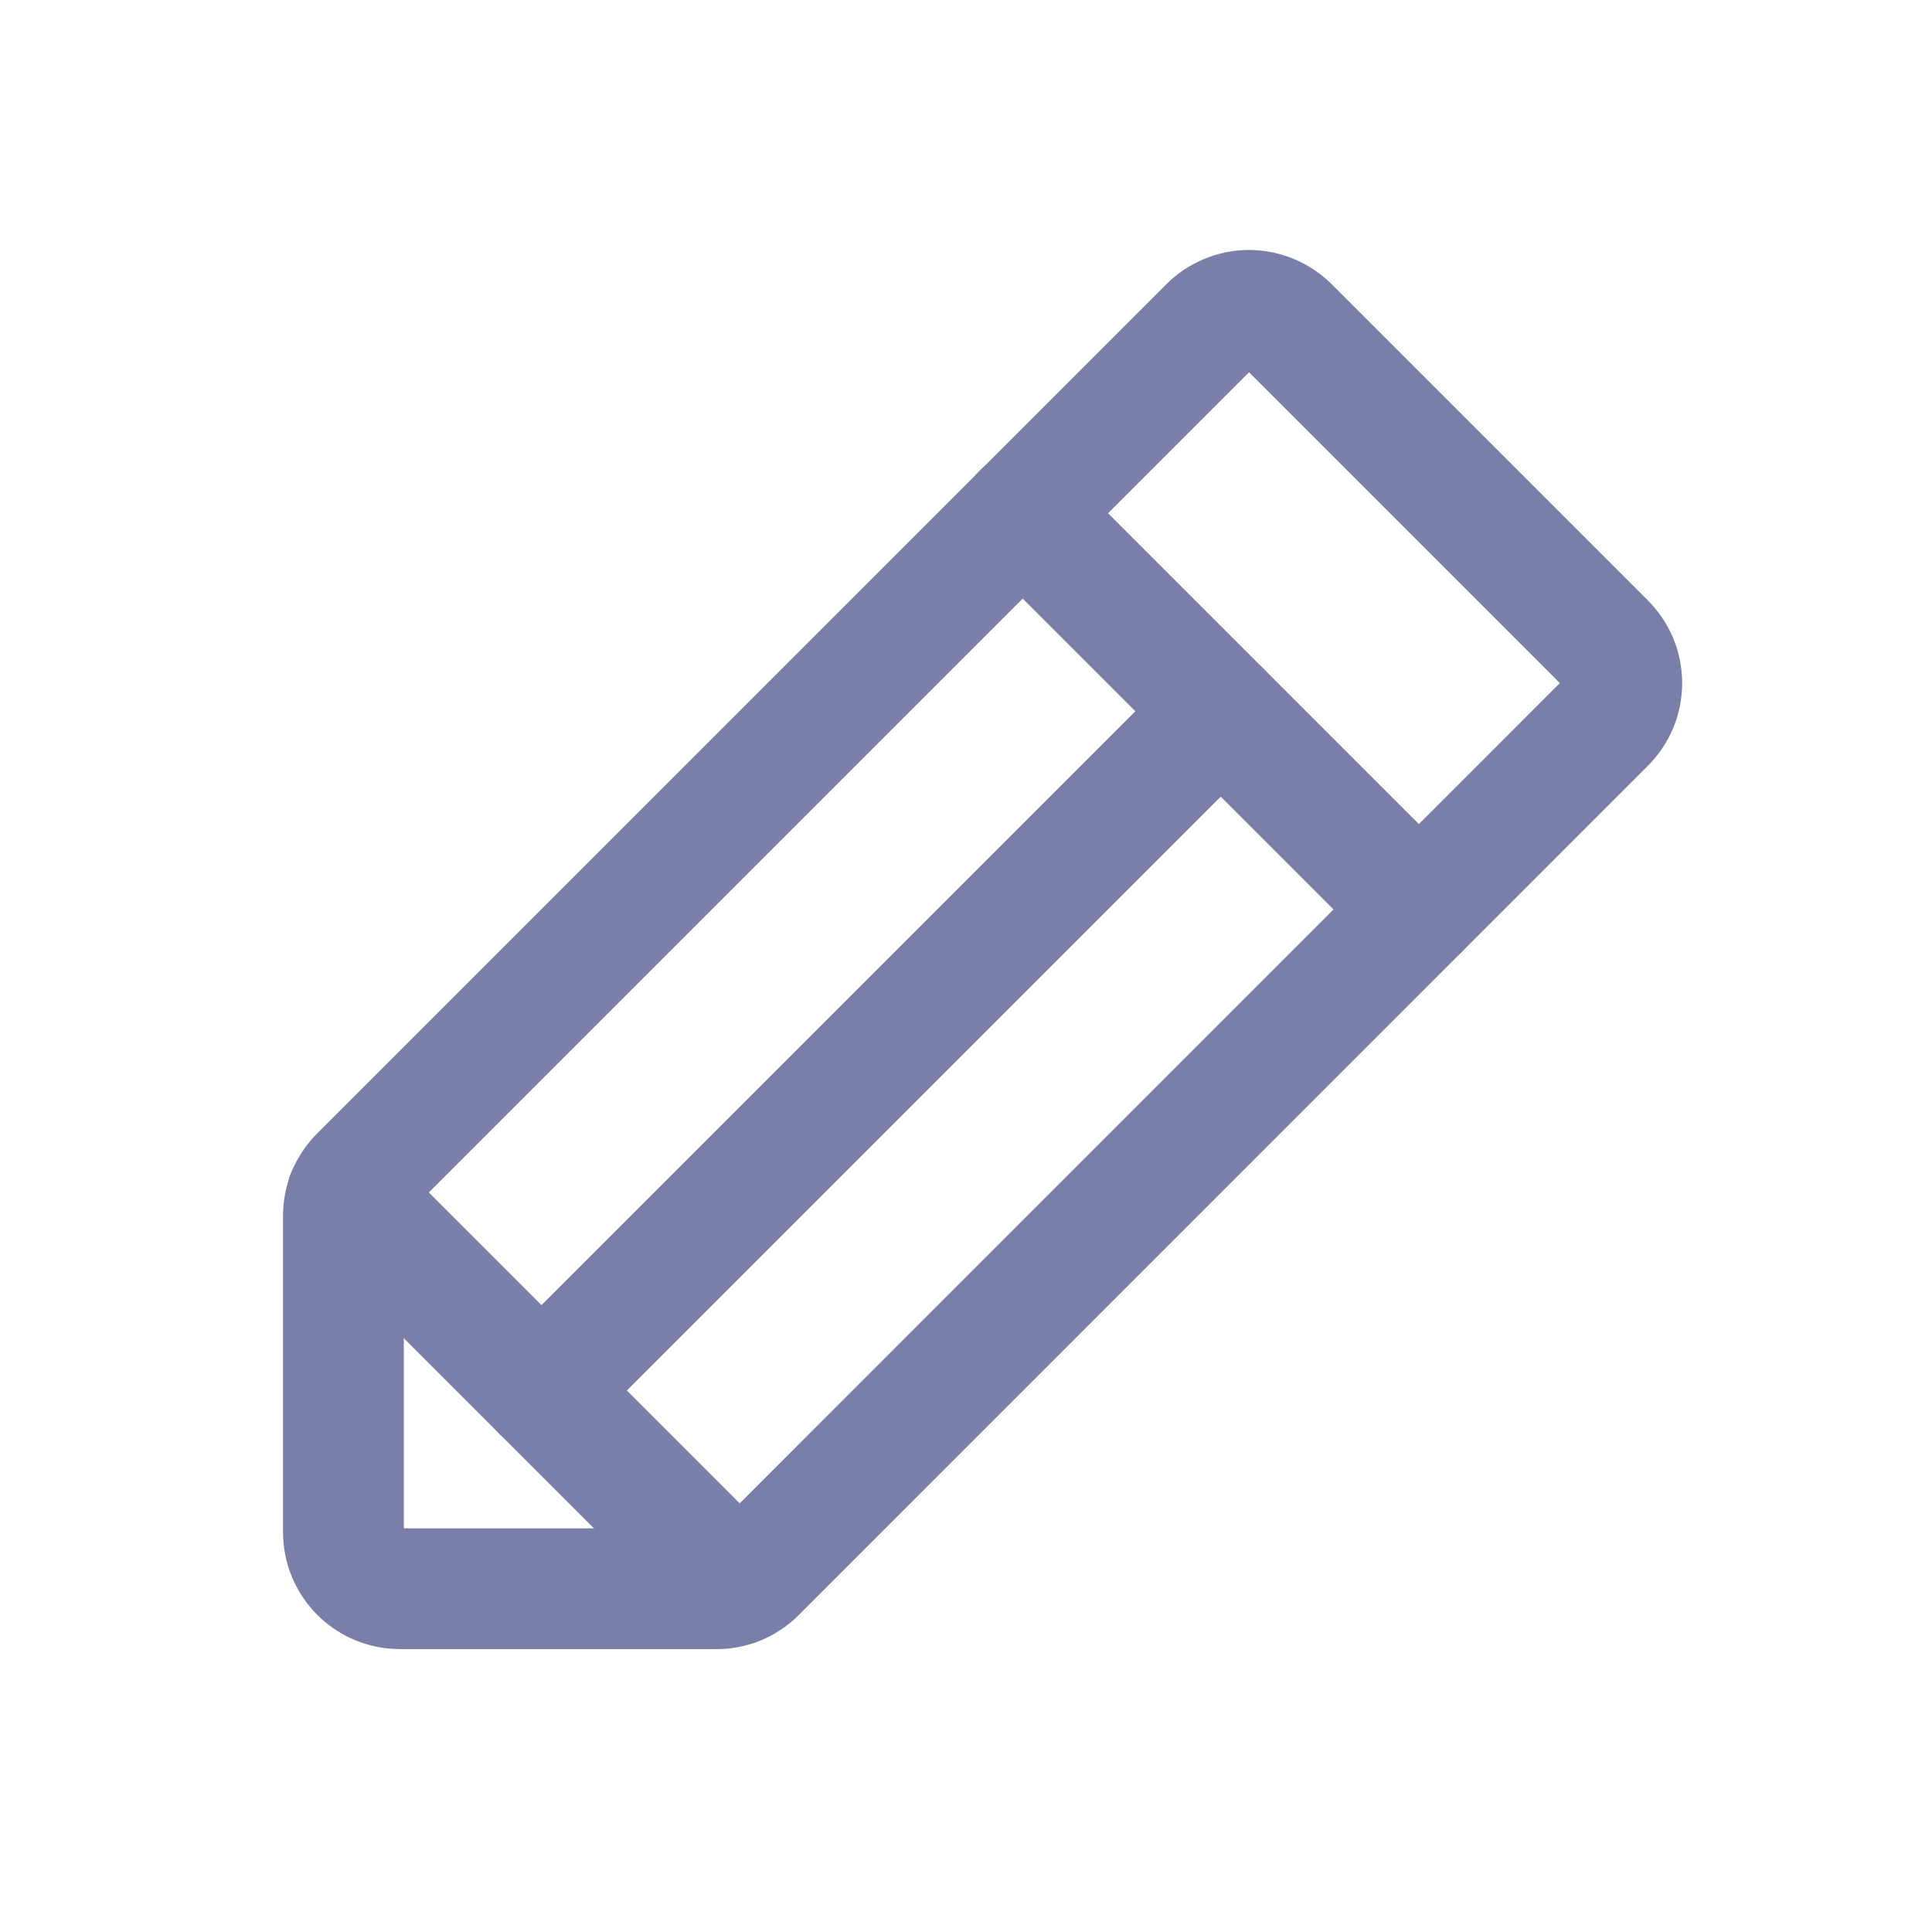
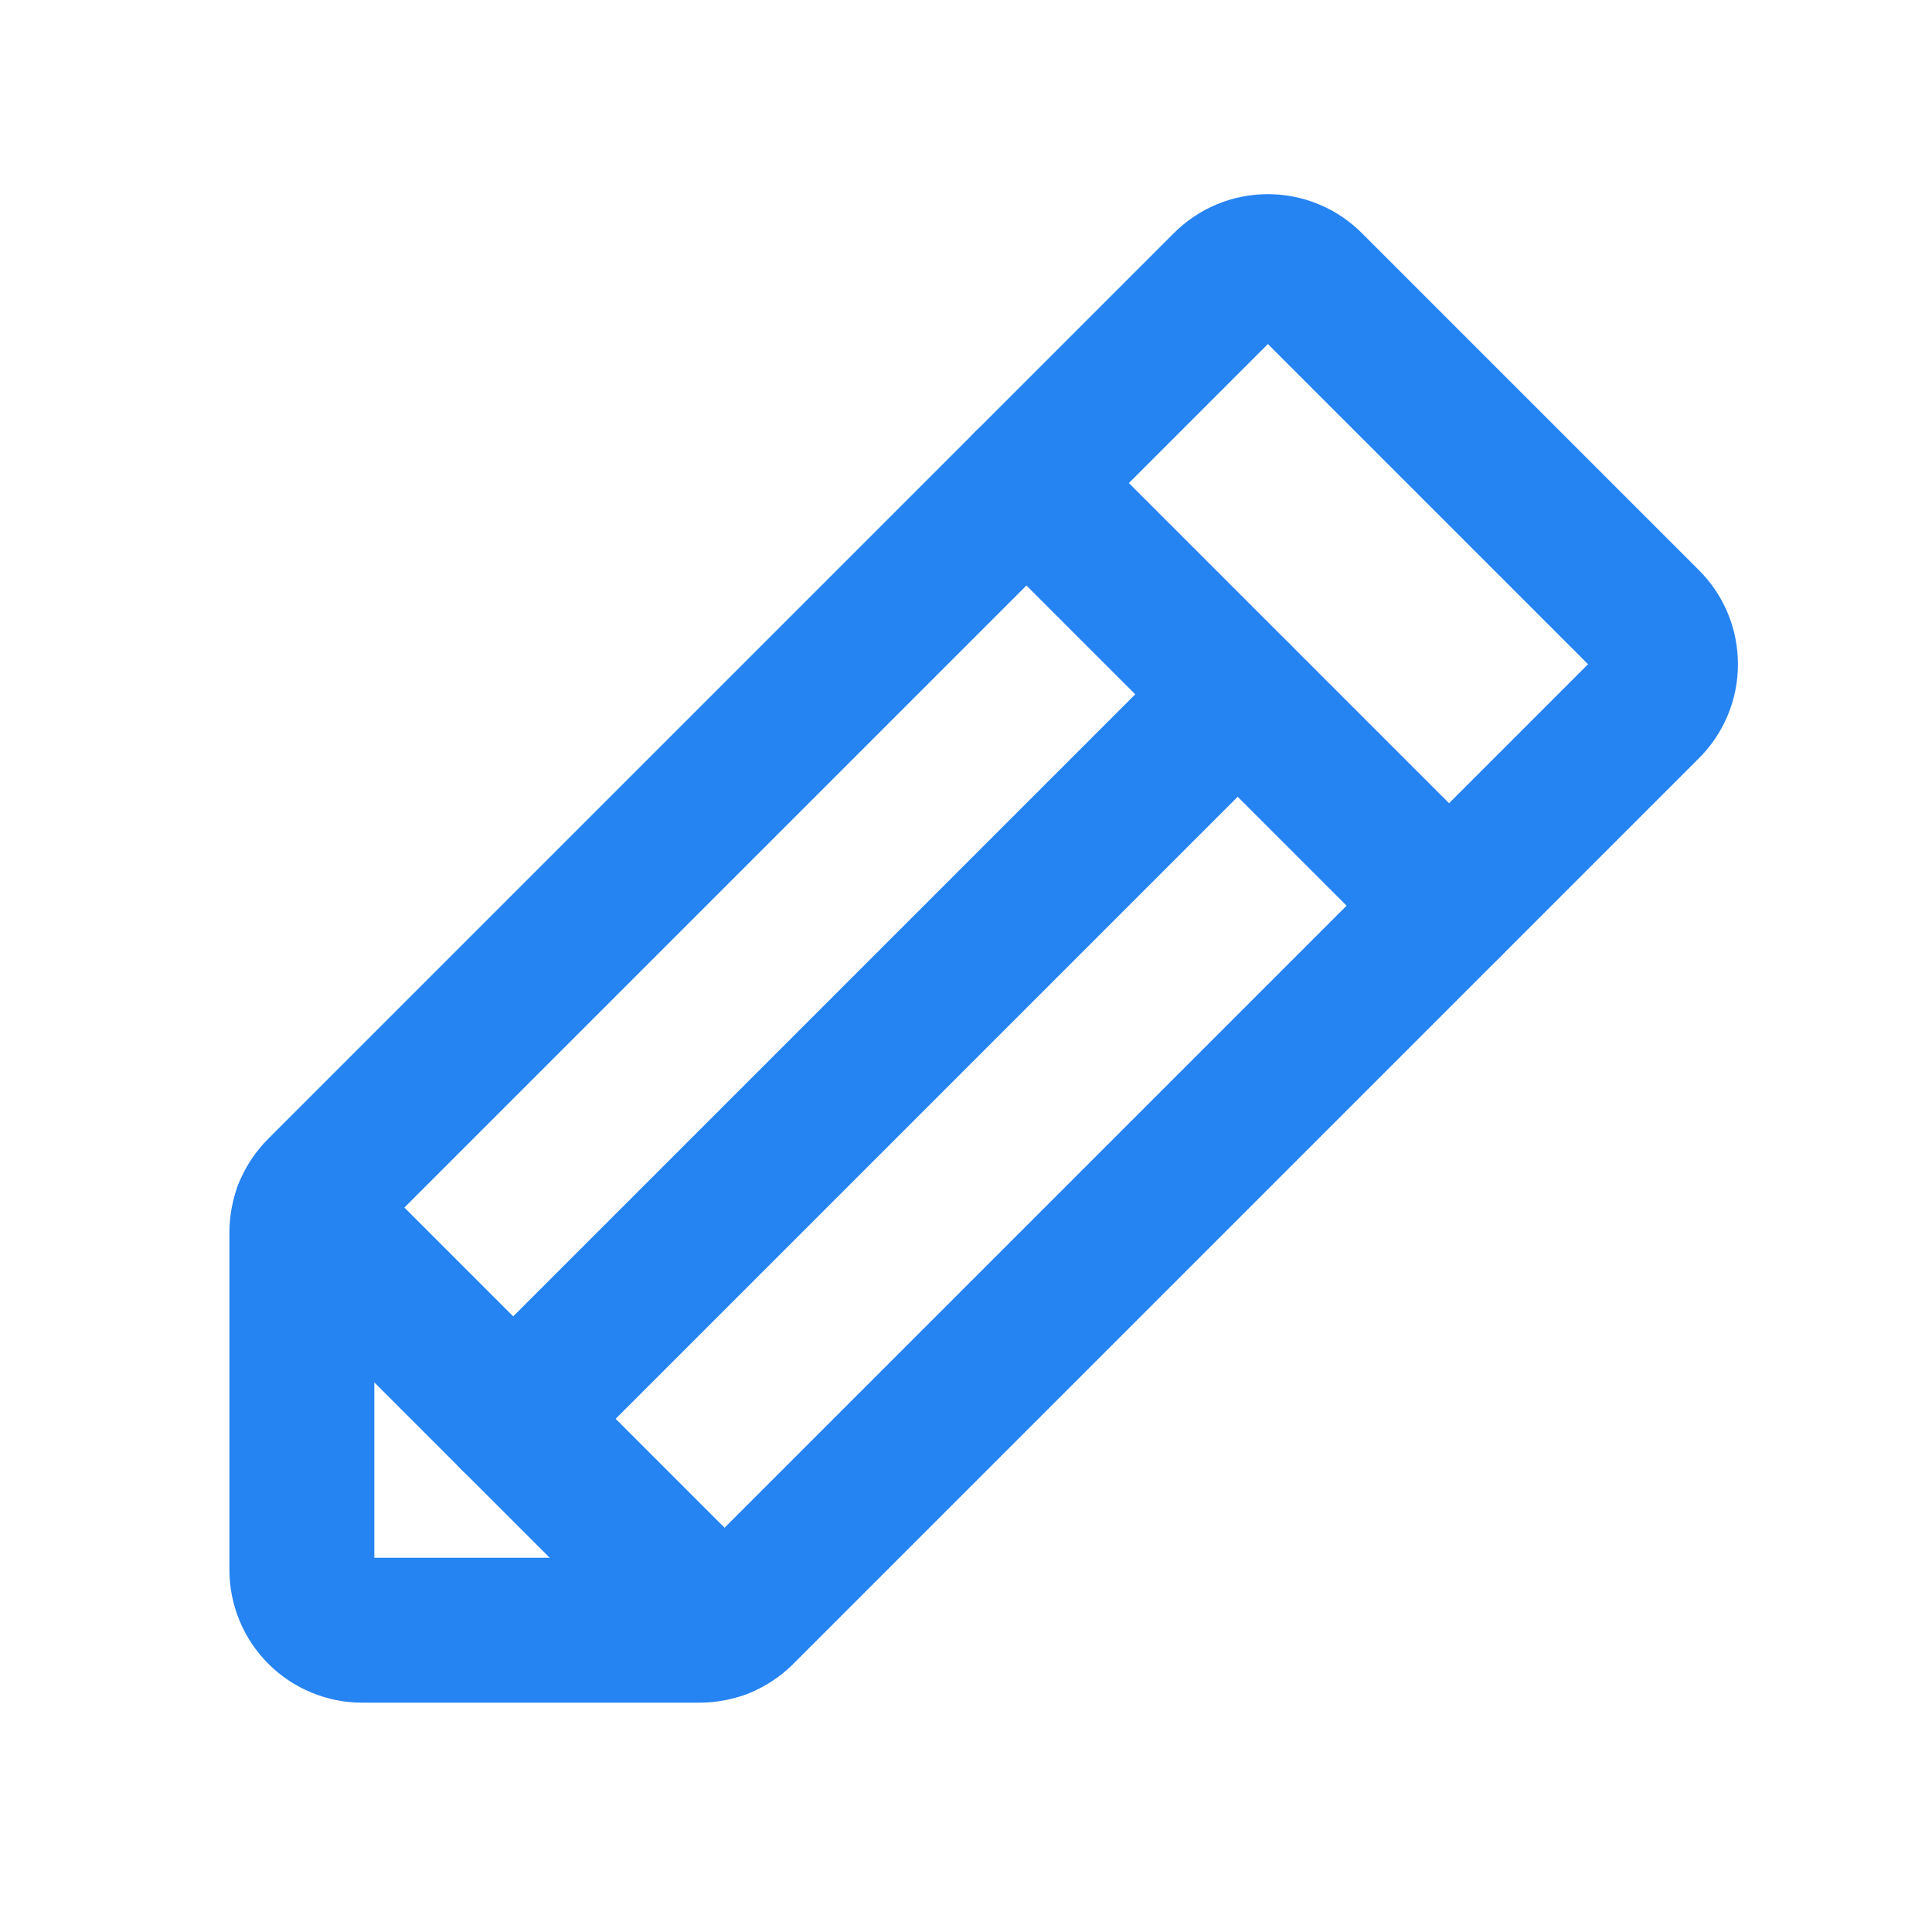
- <svg xmlns="http://www.w3.org/2000/svg" width="16" height="16" viewBox="0 0 16 16" fill="none">
-   <path d="M5.932 13.157H3.312C3.188 13.157 3.069 13.108 2.981 13.02C2.893 12.932 2.844 12.813 2.844 12.689V10.069C2.844 10.009 2.855 9.948 2.878 9.892C2.902 9.836 2.936 9.785 2.979 9.741L10.01 2.71C10.053 2.666 10.105 2.631 10.163 2.607C10.22 2.583 10.282 2.57 10.344 2.57C10.406 2.57 10.467 2.583 10.525 2.607C10.582 2.631 10.634 2.666 10.678 2.71L13.291 5.323C13.335 5.367 13.37 5.419 13.395 5.476C13.418 5.534 13.431 5.595 13.431 5.657C13.431 5.72 13.418 5.781 13.395 5.838C13.37 5.896 13.335 5.948 13.291 5.991L6.26 13.023C6.217 13.066 6.165 13.1 6.109 13.123C6.053 13.146 5.993 13.158 5.932 13.157V13.157Z" stroke="#7A7FAA" stroke-linecap="round" stroke-linejoin="round" />
-   <path d="M8.469 4.25L11.75 7.531" stroke="#7A7FAA" stroke-linecap="round" stroke-linejoin="round" />
-   <path d="M10.109 5.891L4.484 11.516" stroke="#7A7FAA" stroke-linecap="round" stroke-linejoin="round" />
-   <path d="M6.096 13.127L2.873 9.904" stroke="#7A7FAA" stroke-linecap="round" stroke-linejoin="round" />
+ <svg xmlns="http://www.w3.org/2000/svg" width="20" height="20" viewBox="0 0 20 20" fill="none">
+   <path d="M7.242 16.876H3.75C3.584 16.876 3.425 16.81 3.308 16.693C3.191 16.576 3.125 16.417 3.125 16.251V12.759C3.125 12.678 3.14 12.597 3.171 12.522C3.202 12.447 3.247 12.379 3.305 12.321L12.68 2.946C12.738 2.887 12.807 2.84 12.884 2.808C12.96 2.776 13.042 2.76 13.125 2.76C13.208 2.76 13.29 2.776 13.366 2.808C13.443 2.84 13.512 2.887 13.57 2.946L17.055 6.431C17.114 6.489 17.161 6.558 17.193 6.635C17.225 6.711 17.241 6.793 17.241 6.876C17.241 6.959 17.225 7.041 17.193 7.117C17.161 7.194 17.114 7.263 17.055 7.321L7.68 16.696C7.622 16.753 7.554 16.799 7.479 16.83C7.404 16.86 7.323 16.876 7.242 16.876V16.876Z" stroke="#2683F2" stroke-width="1.5" stroke-linecap="round" stroke-linejoin="round" />
+   <path d="M10.625 5L15 9.375" stroke="#2683F2" stroke-width="1.5" stroke-linecap="round" stroke-linejoin="round" />
+   <path d="M12.812 7.188L5.312 14.688" stroke="#2683F2" stroke-width="1.5" stroke-linecap="round" stroke-linejoin="round" />
+   <path d="M7.461 16.836L3.164 12.539" stroke="#2683F2" stroke-width="1.5" stroke-linecap="round" stroke-linejoin="round" />
</svg>
